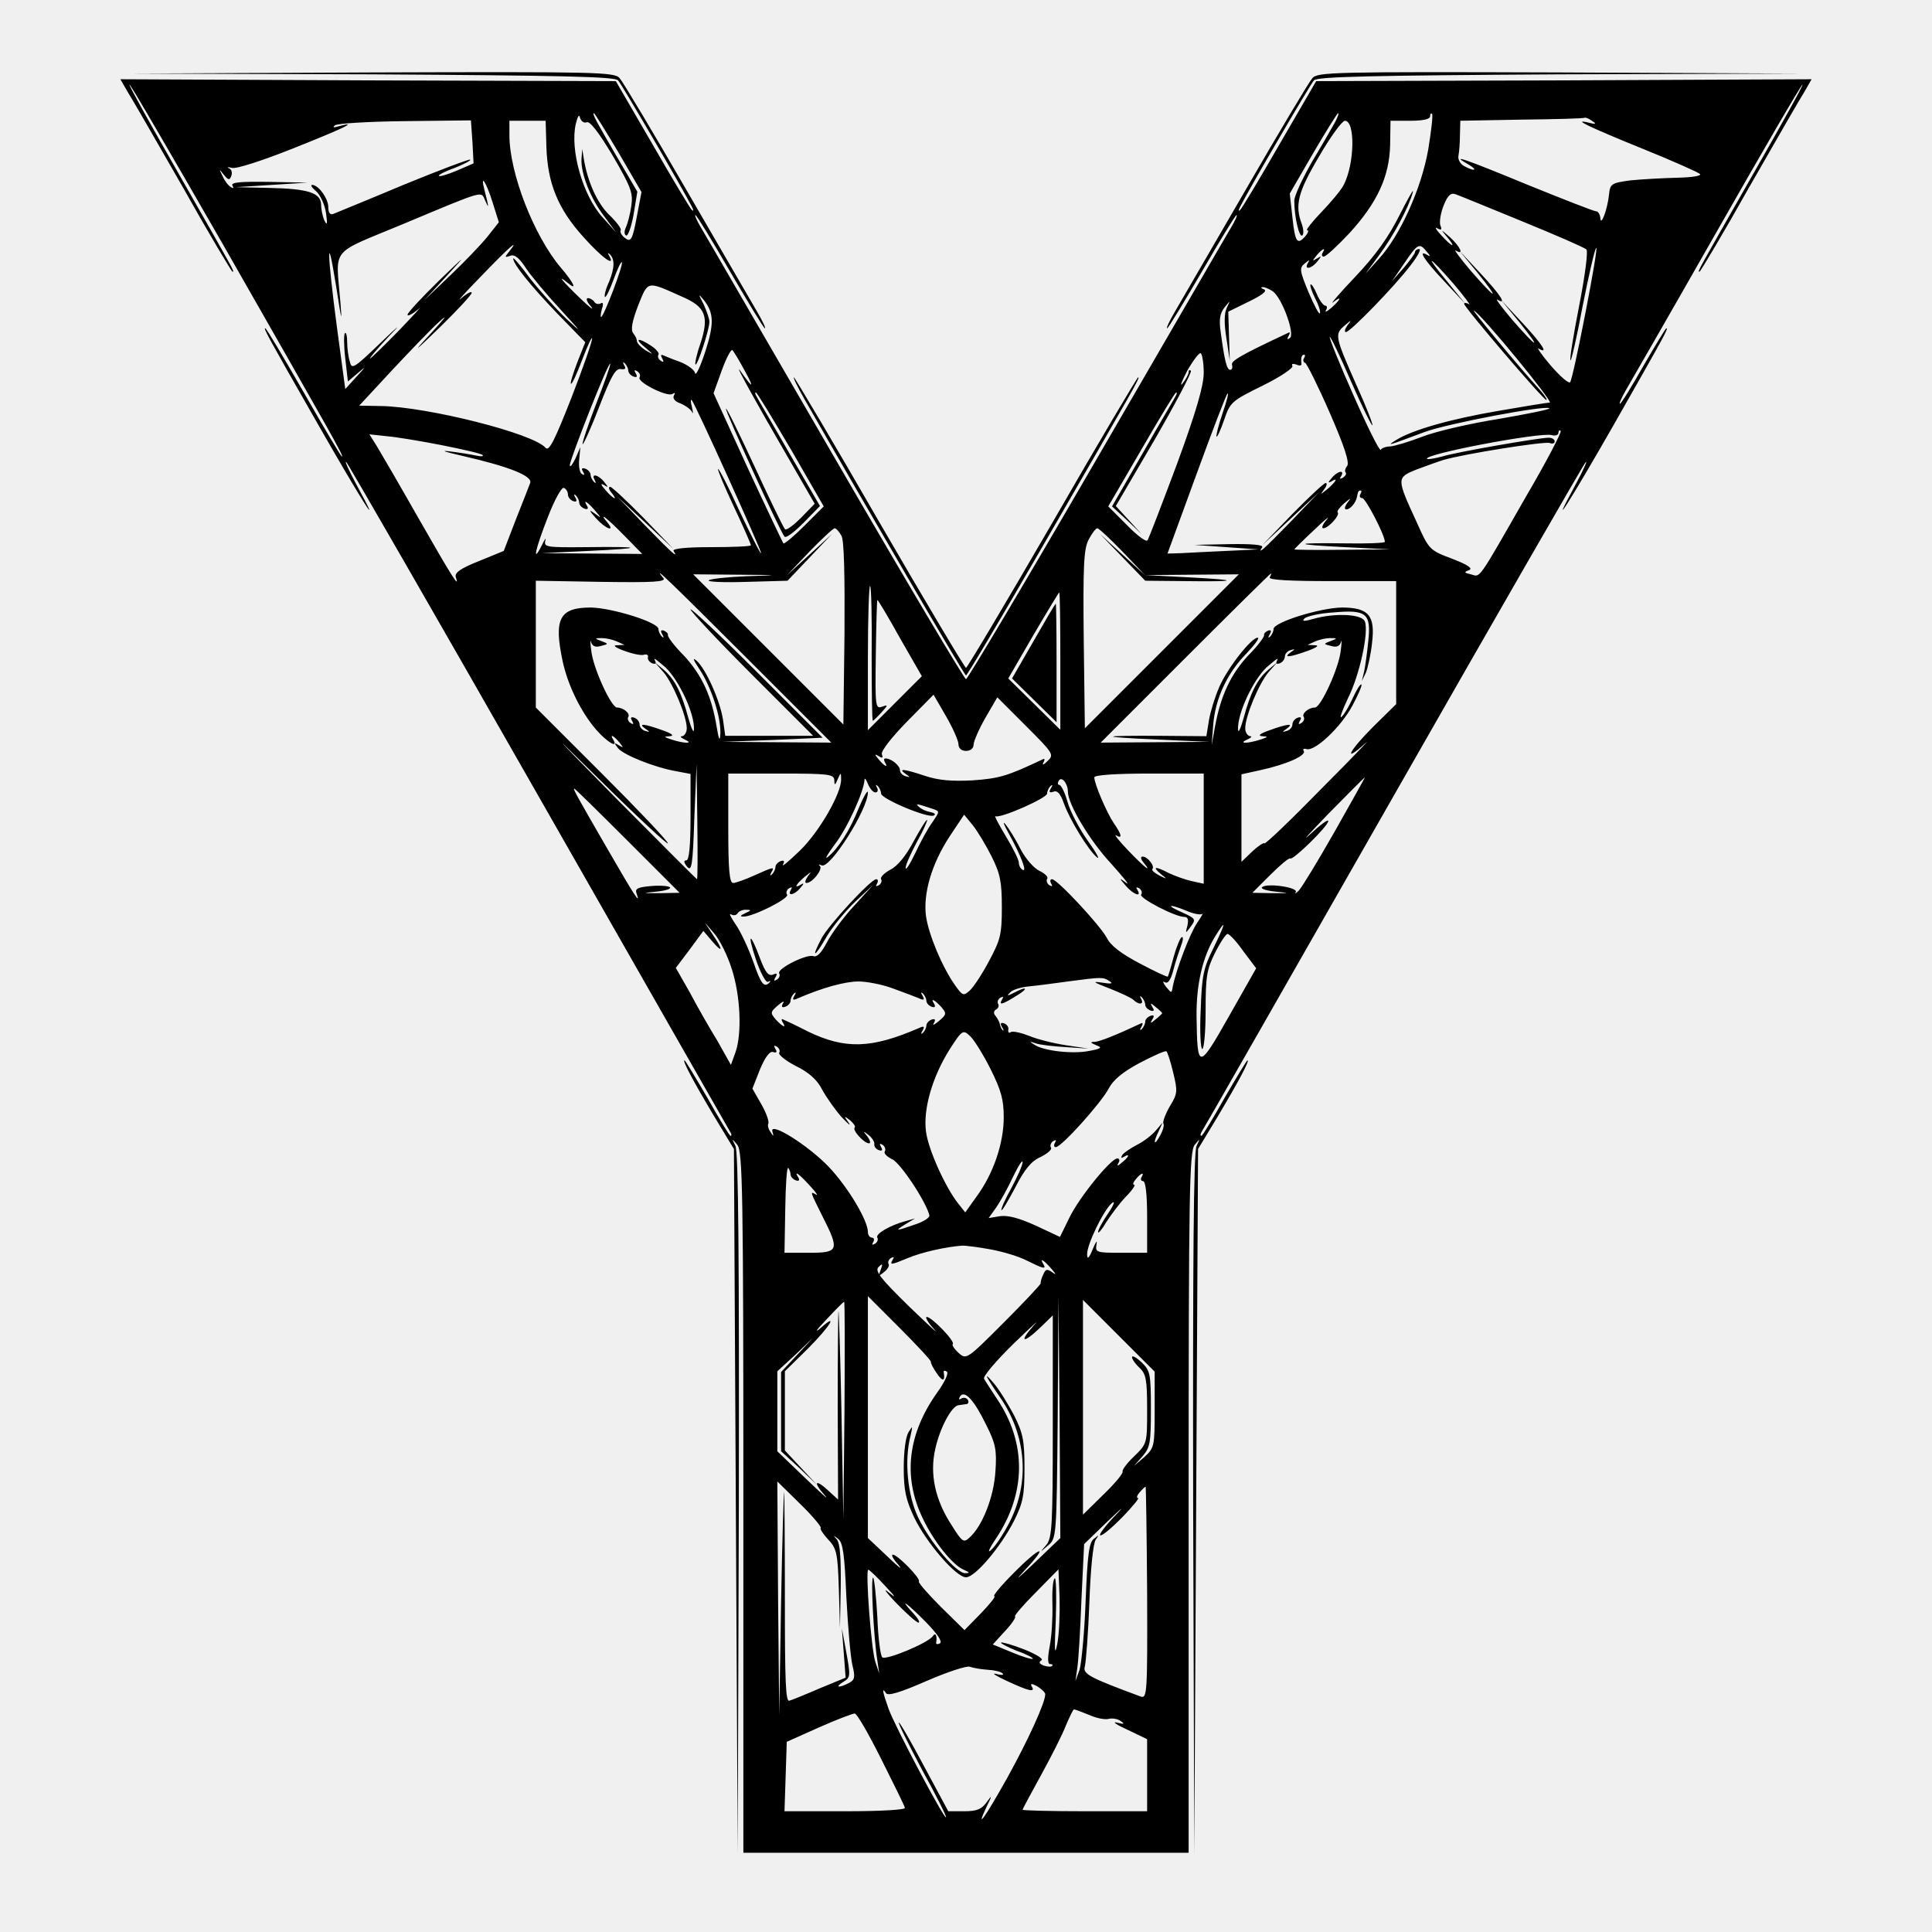
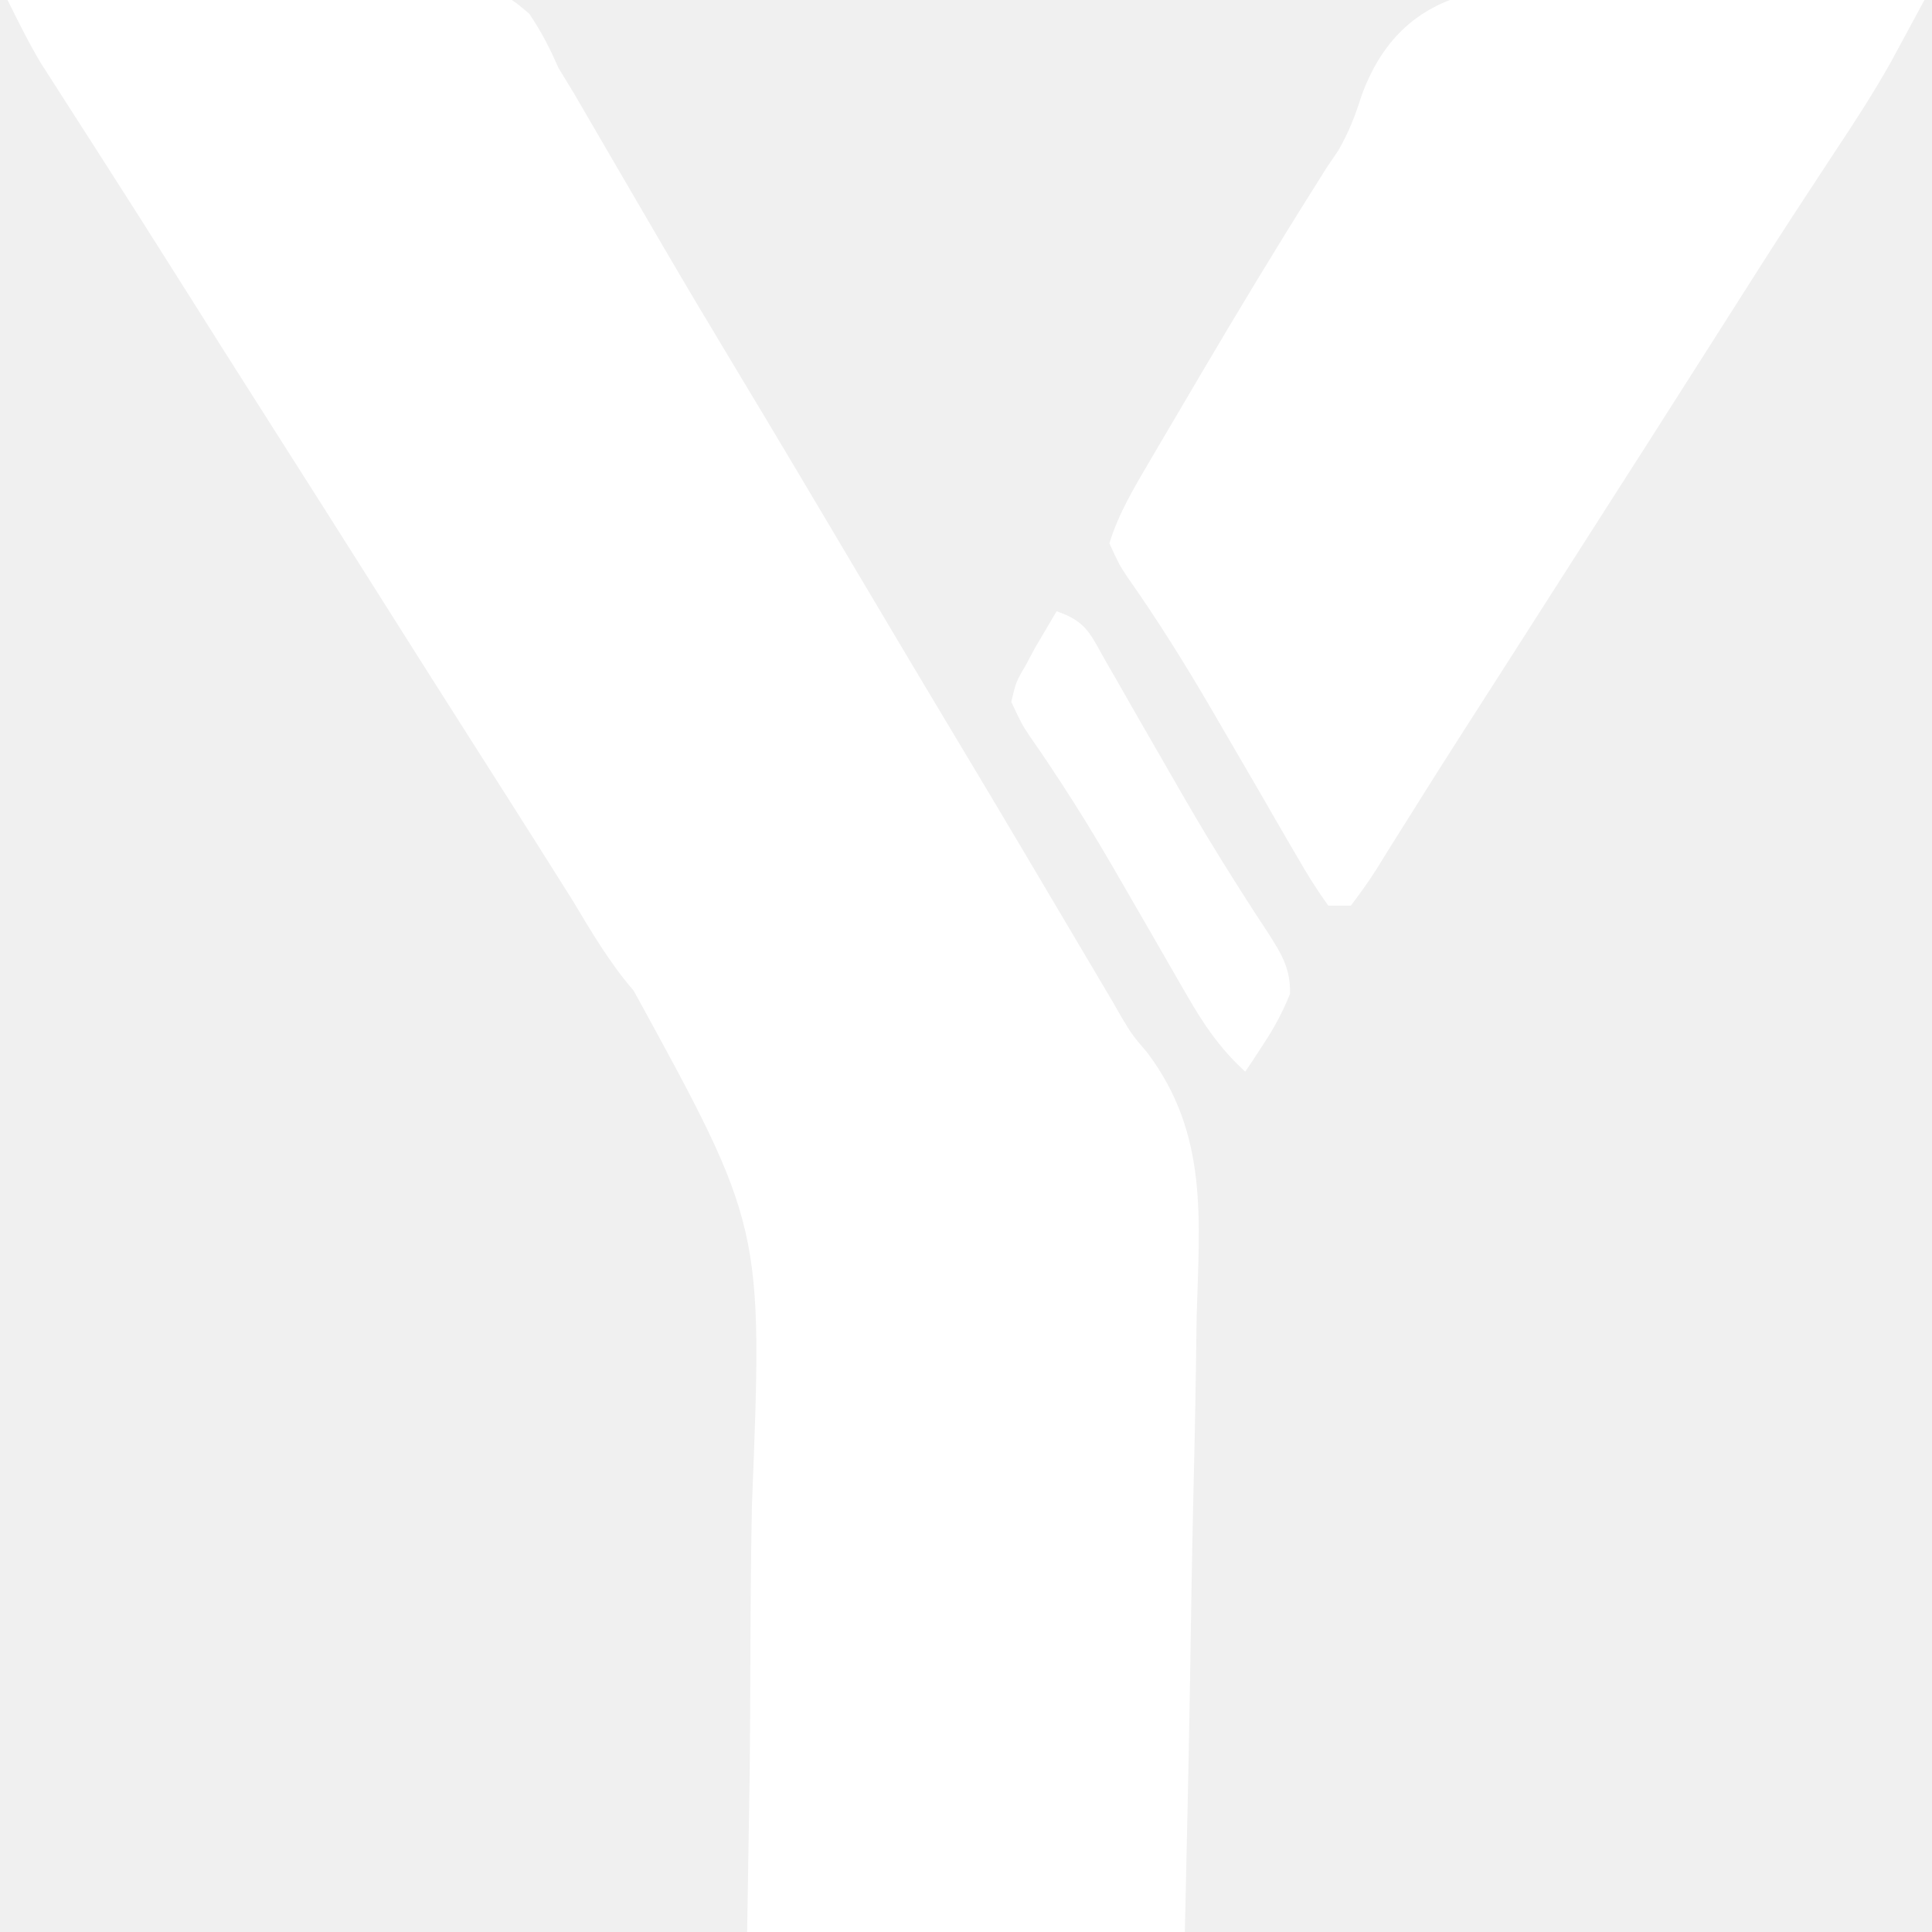
- <svg xmlns="http://www.w3.org/2000/svg" version="1.0" width="512pt" height="512pt" viewBox="0 0 512 512" preserveAspectRatio="xMidYMid meet">
-   <g transform="translate(0,512) scale(0.1,-0.1)" fill="#000000" stroke="none">
-     <path d="M986 4923 c497 -3 644 -6 652 -16 10 -11 173 -290 194 -332 6 -11 7 -16 2 -12 -5 4 -52 83 -105 175 l-97 167 -657 2 -656 3 19 -33 c11 -17 77 -132 147 -254 69 -123 129 -223 131 -223 6 0 9 -6 -145 264 -72 126 -130 230 -128 232 2 2 113 -189 248 -424 294 -515 321 -562 315 -562 -2 0 -48 77 -101 170 -54 94 -99 170 -102 170 -5 0 4 -17 140 -255 117 -205 178 -300 102 -160 -21 39 -33 66 -27 60 5 -5 236 -406 512 -890 276 -484 504 -883 507 -888 2 -4 2 -7 -1 -7 -3 0 -30 45 -61 100 -32 55 -59 100 -61 100 -6 0 20 -50 79 -149 l52 -86 5 -935 5 -935 3 928 c1 636 -1 935 -9 950 -10 21 -10 21 5 3 14 -18 16 -123 16 -948 l0 -928 590 0 590 0 0 928 c0 825 2 930 16 948 15 18 15 18 5 -3 -8 -15 -10 -314 -9 -950 l3 -928 5 935 5 935 52 86 c59 99 85 149 79 149 -2 0 -29 -45 -61 -100 -31 -55 -58 -100 -61 -100 -3 0 -3 3 -1 8 3 4 231 403 507 887 276 484 507 885 512 890 6 6 -6 -21 -27 -60 -76 -140 -15 -45 102 160 136 239 145 255 139 255 -2 0 -29 -45 -61 -100 -31 -55 -59 -100 -62 -100 -3 0 4 15 14 33 10 17 120 208 243 424 123 216 225 391 227 389 2 -2 -56 -106 -128 -232 -154 -270 -151 -264 -145 -264 2 0 62 100 131 223 70 122 136 237 147 254 l19 33 -656 -3 -657 -2 -97 -167 c-53 -92 -100 -171 -105 -175 -5 -4 -4 1 2 12 21 42 184 321 194 332 8 10 155 13 652 16 l641 2 -641 3 c-600 2 -642 1 -656 -15 -9 -10 -89 -144 -178 -298 -89 -154 -174 -299 -187 -322 -14 -24 -23 -43 -20 -43 3 0 44 68 92 150 48 83 89 150 92 150 3 0 -4 -15 -14 -32 -11 -18 -171 -295 -357 -615 -186 -321 -342 -583 -346 -583 -4 0 -160 262 -346 583 -186 320 -346 597 -357 615 -10 17 -17 32 -14 32 3 0 44 -67 92 -150 48 -82 89 -150 92 -150 3 0 -6 19 -20 43 -13 23 -98 168 -187 322 -89 154 -169 288 -178 298 -14 16 -56 17 -656 15 l-641 -3 641 -2z m569 -127 c8 4 32 -27 69 -89 49 -84 54 -99 49 -133 -3 -22 -10 -47 -14 -56 -5 -10 -5 -19 0 -22 5 -3 14 22 20 55 l10 61 -48 82 c-59 101 -73 126 -67 126 2 0 31 -47 65 -104 l61 -105 -11 -58 c-13 -71 -17 -77 -35 -62 -7 6 -12 15 -9 19 2 4 -11 22 -30 40 -32 31 -58 88 -68 150 l-4 25 -2 -26 c-2 -39 24 -105 60 -152 l31 -42 -36 40 c-52 58 -86 179 -70 247 5 20 9 27 11 16 3 -9 10 -15 18 -12z m1984 2 c-7 -13 -34 -60 -61 -105 -26 -45 -48 -92 -48 -105 0 -43 13 -98 21 -92 4 2 4 16 -1 30 -19 50 -11 84 46 180 30 52 61 94 68 94 28 0 26 -114 -3 -170 -7 -14 -34 -46 -59 -72 -26 -27 -42 -48 -38 -48 5 0 3 -7 -4 -15 -22 -26 -28 -17 -35 49 l-7 63 62 107 c34 58 64 106 66 106 3 0 -1 -10 -7 -22z m246 -74 c-18 -103 -74 -227 -130 -289 l-36 -40 36 49 c39 53 78 126 89 166 4 14 -11 -13 -34 -58 -30 -60 -64 -108 -118 -165 -43 -45 -69 -76 -59 -68 24 19 21 8 -5 -15 -12 -10 -18 -13 -14 -6 4 6 3 12 -2 12 -5 0 -15 14 -22 30 -7 17 -15 29 -17 26 -2 -2 3 -18 12 -36 9 -17 15 -35 13 -40 -2 -5 -15 20 -30 55 -24 58 -25 65 -10 77 12 10 14 10 8 1 -11 -19 9 -16 25 4 12 15 12 16 -1 8 -13 -8 -13 -7 -1 8 15 18 26 23 16 7 -3 -5 -2 -10 3 -10 6 0 36 28 68 62 74 81 106 150 108 234 l1 64 53 0 c33 0 52 4 52 12 0 6 2 9 5 6 3 -2 -2 -45 -10 -94z m435 75 c12 -8 9 -9 -10 -4 -46 11 0 -11 145 -70 77 -31 144 -61 150 -66 5 -5 -19 -9 -60 -10 -39 -1 -94 -4 -124 -7 -51 -7 -54 -9 -57 -38 -4 -39 -22 -87 -23 -61 -1 9 -6 17 -11 17 -6 0 -87 32 -181 70 -167 69 -208 83 -159 55 28 -16 19 -21 -10 -5 -10 5 -17 18 -15 27 2 10 4 35 4 55 l1 38 163 3 c89 1 164 3 167 5 3 1 12 -3 20 -9z m-2968 -55 l3 -57 -44 -19 c-24 -10 -46 -17 -48 -14 -2 2 16 12 42 21 25 10 44 20 41 22 -2 2 -82 -28 -177 -67 -95 -40 -179 -74 -186 -77 -8 -3 -13 3 -13 18 0 23 -26 59 -43 59 -5 0 0 -8 11 -17 11 -10 23 -36 26 -58 4 -28 3 -34 -4 -20 -5 11 -9 30 -9 43 -1 31 -34 42 -139 44 l-87 2 95 6 95 6 -103 2 c-76 1 -101 -1 -96 -10 4 -7 3 -8 -4 -4 -7 4 -17 17 -22 29 -10 20 -10 21 3 4 12 -15 16 -15 20 -3 3 8 1 17 -6 20 -7 3 -3 4 8 1 12 -3 82 20 160 51 136 54 177 74 125 60 -16 -5 -20 -4 -12 2 7 5 91 10 187 11 l173 2 4 -57z m196 -13 c3 -97 31 -165 98 -239 50 -56 87 -82 68 -49 -4 6 -3 8 1 4 15 -13 14 -37 -1 -74 -9 -19 -13 -37 -11 -40 3 -2 13 19 23 46 10 28 20 49 22 46 5 -5 -48 -145 -55 -145 -2 0 -1 10 2 21 5 14 3 19 -3 15 -6 -3 -13 -2 -17 4 -3 5 -11 10 -17 10 -6 0 -3 -10 8 -22 10 -13 -3 -3 -29 22 -44 42 -65 67 -32 40 26 -22 16 0 -19 41 -71 84 -136 250 -136 351 l0 38 48 0 48 0 2 -69z m-143 -146 l17 -54 -30 -38 c-17 -21 -61 -67 -99 -103 l-68 -65 60 65 c54 59 52 57 -23 -15 -45 -44 -82 -84 -82 -89 0 -5 12 1 28 14 15 14 -7 -10 -48 -53 -41 -42 -77 -77 -79 -77 -3 0 19 26 49 58 36 37 29 32 -21 -16 -72 -69 -77 -72 -82 -50 -4 12 -7 36 -7 52 0 16 -3 27 -6 23 -3 -3 -3 -33 1 -67 l7 -61 27 23 c22 19 21 17 -4 -10 l-30 -33 -22 163 c-26 196 -28 270 -2 108 14 -91 16 -99 11 -40 -12 148 -31 124 168 207 220 92 204 87 216 61 10 -23 10 -19 -2 28 -12 46 4 23 21 -31z m2730 -52 c88 -36 164 -69 169 -74 5 -4 -3 -67 -19 -149 -15 -77 -26 -143 -23 -145 2 -2 17 62 32 143 16 81 32 151 36 155 4 4 -9 -72 -28 -170 -19 -98 -37 -181 -41 -186 -4 -4 -27 16 -52 45 -24 28 -38 49 -31 44 27 -16 9 12 -44 69 l-56 60 47 -57 c62 -77 51 -74 -17 4 -29 34 -47 59 -40 54 27 -16 9 12 -44 69 l-56 60 47 -57 c62 -77 51 -74 -17 4 -29 34 -47 59 -40 54 23 -14 12 10 -15 35 -25 22 -26 22 -9 2 27 -32 15 -29 -15 4 -13 14 -18 23 -10 18 11 -6 13 -4 8 8 -3 9 1 33 9 53 11 27 19 34 32 29 9 -3 89 -36 177 -72z m-2686 -80 c-12 -15 -12 -16 3 -11 11 5 24 -5 42 -33 14 -21 56 -71 93 -111 55 -60 58 -64 14 -23 -29 28 -72 76 -97 108 -24 33 -44 56 -44 52 0 -15 47 -73 117 -146 l74 -76 -21 -53 c-11 -29 -19 -54 -17 -57 3 -2 16 27 30 64 14 37 26 62 26 56 1 -7 -24 -78 -55 -158 -44 -112 -59 -142 -68 -132 -31 38 -313 109 -437 111 l-57 1 88 95 c49 52 105 111 127 130 21 19 11 6 -22 -30 -54 -58 -51 -57 23 15 45 44 82 84 82 89 0 5 -12 -1 -27 -14 -16 -14 8 13 52 58 74 77 105 104 74 65z m2432 0 c10 -11 10 -14 2 -9 -27 16 -10 -12 44 -69 l56 -60 -47 58 c-63 76 -52 73 16 -5 29 -34 47 -59 41 -54 -7 4 -13 4 -13 1 0 -9 210 -255 218 -255 3 0 -3 10 -14 23 -72 80 -187 220 -178 214 24 -14 212 -244 201 -244 -7 0 -68 -10 -137 -22 -128 -22 -226 -50 -270 -77 -27 -17 -24 -16 75 21 58 22 322 72 331 63 2 -3 -58 -15 -133 -28 -76 -12 -167 -33 -203 -47 -36 -14 -74 -25 -85 -26 -11 0 -23 -4 -26 -9 -3 -4 -35 60 -72 144 -37 83 -65 153 -63 155 2 2 27 -50 56 -117 29 -66 55 -119 57 -117 2 2 -17 51 -43 108 -57 129 -57 133 -31 156 19 16 20 16 8 1 -7 -10 -9 -18 -4 -18 11 0 130 122 172 178 18 23 28 42 22 42 -6 0 -11 -4 -11 -8 0 -4 -14 -23 -30 -42 l-31 -35 33 48 c35 52 40 54 59 30z m-1974 -119 c63 -27 73 -52 49 -125 -10 -28 -15 -53 -13 -55 5 -5 37 93 37 113 0 8 -7 28 -15 46 -15 29 -15 30 0 12 27 -34 28 -63 4 -137 -13 -40 -25 -65 -27 -57 -1 8 -19 22 -40 30 -20 7 -41 16 -46 18 -5 2 -5 -2 -1 -9 5 -9 4 -11 -4 -6 -6 4 -9 11 -6 16 3 4 -6 15 -20 24 -35 23 -45 19 -15 -5 23 -20 23 -20 2 -8 -13 8 -23 19 -24 24 0 6 -4 15 -10 22 -7 9 -3 31 13 73 27 67 22 66 116 24z m1566 14 c25 -18 60 -115 45 -124 -7 -5 -8 -3 -3 6 4 7 4 11 -1 8 -126 -59 -153 -75 -149 -85 2 -7 0 -13 -5 -13 -9 0 -15 25 -25 100 -5 33 -2 50 10 65 16 20 16 20 6 -1 -7 -15 -7 -42 -1 -80 l9 -59 -2 65 -2 64 55 27 c35 17 49 28 40 32 -8 3 -10 6 -4 6 5 1 18 -5 27 -11z m-1398 -213 c25 -46 20 -45 -13 2 -20 28 44 -88 125 -227 l72 -125 -36 -37 c-21 -21 -40 -35 -43 -30 -4 4 -40 78 -80 165 -40 86 -74 156 -76 154 -4 -4 144 -327 155 -339 4 -5 26 12 50 36 l44 45 -83 143 c-45 79 -85 146 -87 151 -2 4 -2 7 0 7 3 0 44 -68 93 -151 l87 -151 -51 -51 c-28 -28 -53 -49 -56 -47 -2 3 -45 93 -95 201 l-90 197 22 61 c12 33 25 57 28 53 4 -4 19 -29 34 -57z m1215 -3 c0 -34 -20 -103 -71 -242 -40 -107 -75 -198 -78 -202 -4 -5 -29 14 -55 41 l-49 49 88 151 c48 83 89 151 92 151 2 0 2 -3 0 -7 -2 -5 -42 -72 -87 -151 l-83 -144 39 -36 39 -37 -34 37 -34 37 103 176 c56 97 99 179 96 182 -3 4 -6 2 -6 -3 0 -6 -7 -19 -16 -30 -8 -10 -3 4 12 33 16 28 32 49 36 47 4 -3 8 -26 8 -52z m266 39 c-4 -5 -2 -11 3 -13 4 -1 34 -61 65 -132 39 -89 53 -133 46 -141 -5 -6 -7 -14 -4 -17 3 -3 0 -9 -7 -14 -8 -4 -10 -3 -5 4 11 18 -10 14 -25 -5 -10 -11 -10 -14 -1 -9 19 12 14 1 -10 -20 -19 -15 -20 -16 -9 -1 7 9 9 17 4 17 -4 0 -44 -37 -88 -82 l-80 -83 75 70 75 70 -75 -78 c-71 -73 -89 -89 -75 -67 4 6 -27 9 -87 8 l-93 -2 85 -6 85 -6 -85 -4 c-47 -2 -101 -5 -121 -6 l-35 -1 76 208 c42 115 79 212 83 216 4 3 -2 -20 -13 -52 -11 -32 -18 -60 -16 -62 2 -2 11 18 20 44 16 47 19 50 102 91 47 23 82 47 79 52 -3 6 1 7 10 4 9 -4 15 -3 14 2 -2 14 0 24 7 24 3 0 3 -4 0 -9z m-1876 -121 c-22 -57 -38 -105 -36 -107 2 -2 22 42 44 99 31 80 43 102 57 100 12 -2 15 1 9 10 -4 8 -3 10 2 5 5 -5 9 -14 9 -19 0 -6 6 -13 14 -16 9 -3 11 0 6 8 -5 9 -4 11 4 6 6 -4 9 -11 6 -16 -8 -12 73 -53 87 -44 7 4 8 3 4 -4 -4 -7 2 -16 17 -21 14 -6 28 -16 31 -23 3 -7 3 -2 0 12 -4 14 -4 23 -1 20 9 -9 187 -403 184 -406 -2 -2 -27 48 -57 111 -29 64 -55 114 -57 112 -2 -2 17 -47 42 -100 25 -53 45 -99 45 -102 0 -3 -48 -5 -106 -5 -67 0 -103 -4 -99 -10 14 -22 -4 -6 -75 67 l-75 78 75 -70 75 -70 -80 83 c-44 45 -84 82 -88 82 -5 0 -4 -7 3 -15 20 -24 5 -18 -16 7 -12 13 -13 18 -4 13 13 -8 13 -7 1 8 -16 20 -36 23 -25 5 4 -8 3 -10 -2 -5 -5 5 -9 14 -9 19 0 6 -6 13 -14 16 -9 3 -11 0 -6 -8 5 -8 4 -11 -3 -6 -6 3 -9 21 -7 39 l3 32 -13 -30 c-8 -16 -14 -25 -15 -18 0 15 102 274 107 269 2 -2 -15 -50 -37 -106z m2464 -246 c-131 -229 -120 -213 -146 -206 -18 4 -19 6 -5 11 11 4 -2 14 -44 30 -61 23 -62 24 -95 98 -53 115 -53 117 -2 138 24 9 57 21 73 26 54 16 268 50 282 45 7 -3 13 -1 13 4 0 6 -7 10 -16 10 -25 0 -245 -38 -283 -50 -19 -5 -37 -8 -39 -6 -12 12 299 71 330 63 10 -3 18 0 18 6 0 6 3 8 6 5 3 -3 -38 -82 -92 -174z m-2872 136 c55 -11 104 -22 107 -26 3 -4 -5 -4 -19 -1 -14 3 -45 8 -70 11 -25 3 -9 -2 35 -12 122 -28 187 -53 180 -72 -3 -8 -20 -52 -38 -97 l-32 -83 -66 -27 c-50 -20 -65 -31 -61 -43 11 -32 -10 1 -98 155 -50 88 -100 174 -111 192 l-20 32 46 -5 c25 -2 91 -13 147 -24z m333 -130 c0 -7 6 -15 14 -18 9 -3 11 0 6 9 -5 8 -4 11 1 6 5 -5 9 -14 9 -19 0 -6 6 -13 14 -16 8 -3 11 0 7 7 -12 19 0 12 20 -11 19 -22 19 -23 -1 -8 -15 11 -14 7 4 -13 25 -28 53 -39 31 -12 -26 31 -2 13 44 -34 l48 -49 -133 1 -134 1 125 6 c150 7 147 12 -7 10 -104 -1 -112 0 -108 17 3 10 -1 5 -9 -12 -27 -53 -17 -9 16 75 17 44 36 79 42 77 6 -2 11 -10 11 -17z m2100 0 c-3 -5 -1 -10 5 -10 9 0 60 -98 60 -116 0 -3 -46 -5 -102 -4 -144 2 -145 -3 -3 -10 l120 -6 -127 -1 c-71 -1 -128 0 -128 1 0 1 23 24 52 51 29 28 44 40 34 28 -11 -13 -15 -23 -9 -23 13 0 45 35 38 42 -3 3 5 13 17 24 18 15 20 16 9 2 -8 -11 -9 -18 -3 -18 10 0 25 17 28 33 3 15 4 17 10 17 3 0 2 -4 -1 -10z m-1375 -110 c7 -12 9 -105 8 -260 l-3 -240 -199 199 -199 199 119 -1 c113 -1 114 -1 24 -4 -52 -2 -98 -7 -102 -11 -4 -4 41 -6 101 -4 l108 3 59 62 59 62 -60 -55 -60 -55 60 63 c33 34 63 62 67 62 4 0 12 -9 18 -20z m745 -42 l60 -63 -60 55 -60 55 60 -62 60 -62 105 -1 c144 -2 148 3 10 10 l-115 6 124 1 124 1 -204 -204 -204 -204 -3 235 c-2 196 0 240 13 265 9 17 19 30 23 30 4 0 34 -28 67 -62z m-996 -282 l224 -224 -144 1 -144 1 133 5 132 6 -175 175 c-96 96 -175 170 -175 165 0 -5 73 -83 162 -172 l163 -163 -116 0 -117 0 -6 43 c-8 51 -46 136 -71 157 -11 9 -7 0 9 -24 30 -45 57 -126 55 -170 -1 -23 -4 -17 -10 19 -13 80 -39 136 -86 187 -25 25 -44 50 -43 55 1 4 -4 9 -11 12 -8 2 -9 -1 -4 -10 5 -8 4 -11 -1 -6 -5 5 -9 14 -9 20 0 18 -123 56 -179 57 -83 0 -99 -29 -75 -142 14 -65 49 -136 90 -183 28 -32 59 -50 44 -25 -10 16 1 11 16 -7 12 -15 12 -16 -1 -8 -13 8 -13 6 -2 -8 15 -18 97 -51 155 -61 l37 -7 0 -114 c0 -78 -4 -115 -11 -115 -8 0 -7 -6 2 -17 12 -14 15 4 19 128 l6 144 2 -152 c1 -84 1 -153 -1 -153 -1 0 -99 98 -217 217 -174 177 -181 185 -37 43 97 -96 177 -170 177 -165 0 6 -79 89 -175 185 l-175 175 0 168 0 168 174 -3 c139 -2 172 0 164 10 -35 42 23 -14 221 -212z m1386 214 c-4 -7 53 -10 164 -10 l171 0 0 -163 0 -163 -60 -59 c-65 -65 -83 -100 -22 -45 20 19 -30 -34 -113 -117 -82 -84 -151 -150 -154 -148 -2 3 -17 -7 -33 -22 l-28 -27 0 116 0 116 50 11 c69 15 123 39 115 51 -3 5 0 7 7 5 21 -8 91 57 122 115 15 28 26 53 24 56 -3 2 -13 -14 -23 -36 -10 -22 -23 -44 -30 -50 -6 -5 2 17 17 49 31 61 56 176 45 204 -7 20 -80 23 -136 7 -25 -7 -32 -7 -24 1 6 6 41 14 77 16 88 8 100 -3 92 -77 -3 -30 -8 -66 -11 -80 l-6 -25 11 23 c5 13 13 48 16 78 9 73 -9 94 -80 94 -58 -1 -181 -39 -181 -57 0 -6 -4 -15 -9 -20 -5 -5 -6 -2 -1 6 5 9 4 12 -4 10 -7 -3 -12 -8 -11 -12 1 -5 -18 -30 -43 -55 -46 -50 -72 -106 -87 -187 l-9 -50 4 52 c5 71 37 139 88 191 22 23 36 42 30 42 -17 0 -80 -80 -102 -131 -11 -25 -23 -64 -27 -87 l-7 -43 -121 1 c-166 1 -168 -3 -6 -10 l135 -6 -144 -1 -144 -1 224 224 c123 123 225 224 227 224 2 0 0 -4 -3 -10z m-1055 -204 c0 -97 1 -176 3 -176 2 0 12 10 23 22 18 20 18 21 1 15 -17 -6 -18 2 -16 138 1 80 3 145 4 145 2 0 29 -45 60 -101 l58 -101 -71 -71 -72 -72 0 194 c0 107 3 192 6 188 3 -3 5 -84 4 -181z m500 -18 l0 -182 -69 68 -69 68 66 114 c37 63 68 114 69 114 2 0 3 -82 3 -182z m-1218 40 c21 5 21 6 2 13 -19 7 -19 8 1 8 11 0 29 -4 40 -9 l20 -9 -20 -1 c-12 0 -5 -6 20 -15 22 -8 46 -13 52 -10 7 2 12 -1 10 -7 -1 -6 4 -13 12 -16 9 -3 11 0 6 9 -4 8 8 -2 29 -20 36 -35 77 -122 75 -164 0 -12 -7 2 -15 31 -18 67 -36 102 -65 127 l-24 20 23 -26 c25 -29 62 -117 62 -149 0 -11 -6 -20 -12 -21 -7 0 -4 -4 7 -9 25 -11 -1 -11 -35 0 -21 7 -22 8 -5 9 13 1 6 7 -20 16 -47 17 -66 19 -45 4 13 -9 13 -10 0 -6 -8 2 -15 10 -15 17 0 7 -6 15 -14 18 -9 3 -11 0 -6 -8 5 -9 4 -11 -4 -6 -6 4 -9 11 -6 16 6 9 -13 25 -30 25 -15 0 -63 104 -68 150 -3 22 -3 33 -1 24 4 -12 12 -15 26 -11z m1934 13 c-19 -7 -19 -8 2 -13 14 -4 22 -1 26 11 2 9 2 -2 -1 -24 -5 -46 -53 -150 -68 -150 -17 0 -36 -16 -30 -25 3 -5 0 -12 -6 -16 -8 -5 -9 -3 -4 6 5 8 3 11 -6 8 -8 -3 -14 -11 -14 -18 0 -7 -7 -15 -15 -17 -13 -4 -13 -3 0 6 21 15 2 13 -45 -4 -26 -9 -33 -15 -20 -16 17 -1 16 -2 -5 -9 -34 -11 -60 -11 -35 0 11 5 14 9 8 9 -7 1 -13 10 -13 21 0 32 37 120 62 149 l23 26 -24 -20 c-29 -25 -47 -60 -65 -127 -8 -29 -15 -43 -15 -31 -2 42 39 129 75 164 21 18 33 28 29 20 -5 -9 -3 -12 6 -9 8 3 14 11 14 18 0 7 7 15 15 17 13 4 13 3 0 -6 -21 -15 -2 -13 45 4 25 9 32 15 20 15 l-20 1 20 9 c11 5 29 9 40 9 20 0 20 -1 1 -8z m-986 -273 c0 -11 8 -18 20 -18 12 0 20 7 20 16 0 9 14 41 31 71 l32 55 76 -76 c73 -73 75 -76 57 -93 -10 -10 -15 -12 -11 -4 4 7 4 12 -1 9 -95 -45 -116 -51 -186 -56 -56 -3 -91 0 -127 12 -57 19 -72 20 -51 5 13 -9 13 -10 0 -6 -8 2 -15 9 -15 16 0 12 -23 31 -38 31 -5 0 -5 -4 -2 -10 10 -16 -1 -11 -16 7 -12 14 -12 16 0 9 9 -6 12 -5 8 5 -3 8 25 44 66 86 l71 72 33 -57 c18 -31 33 -65 33 -74z m-329 -95 c0 -15 2 -15 9 2 8 18 9 19 9 1 2 -37 -58 -141 -110 -191 -28 -27 -48 -44 -44 -36 5 9 3 12 -6 9 -8 -3 -14 -10 -14 -16 0 -5 -4 -14 -9 -19 -5 -5 -6 -3 -2 5 10 16 6 15 -45 -8 -24 -11 -50 -20 -56 -20 -10 0 -13 36 -13 145 l0 145 140 0 c126 0 140 -2 141 -17z m979 -129 l0 -146 -32 7 c-18 4 -45 14 -60 21 -36 19 -46 18 -22 -2 18 -14 18 -15 -4 -4 -13 7 -21 14 -18 17 7 8 -13 33 -26 33 -6 0 -5 -7 2 -15 26 -32 2 -13 -40 31 -25 26 -39 44 -32 40 17 -10 15 2 -6 32 -19 28 -52 105 -52 122 0 6 57 10 145 10 l145 0 0 -146z m-870 96 c6 0 8 6 4 13 -4 7 -3 9 2 4 5 -5 9 -14 9 -20 0 -14 126 -67 140 -58 6 3 1 7 -10 9 -11 2 -24 8 -30 14 -10 9 -7 9 38 -6 18 -6 17 -7 -2 -35 -12 -16 -32 -53 -46 -83 -14 -29 -25 -46 -25 -38 0 8 14 39 30 69 17 30 28 56 27 58 -2 2 -18 -24 -36 -57 -20 -38 -43 -66 -62 -75 -16 -9 -27 -20 -24 -25 3 -5 0 -12 -6 -16 -8 -4 -9 -3 -5 4 4 7 3 12 -2 12 -14 0 -127 -122 -145 -157 -28 -53 -19 -52 12 2 16 28 51 70 77 95 l48 45 -51 -56 c-28 -30 -60 -74 -72 -97 -14 -27 -26 -39 -35 -36 -18 7 -99 -34 -91 -46 3 -5 0 -12 -6 -16 -8 -5 -9 -3 -4 6 6 10 4 12 -7 7 -12 -4 -20 7 -33 41 -27 73 -36 72 -12 0 12 -36 27 -63 32 -60 6 3 8 3 5 -1 -15 -16 -23 -6 -44 55 -13 36 -34 81 -47 99 -12 18 -18 29 -12 26 7 -4 14 -3 18 3 3 5 14 10 23 9 14 0 13 -2 -3 -9 -13 -6 -15 -9 -5 -9 25 -1 122 48 116 58 -4 5 -1 13 5 17 8 4 9 3 5 -4 -11 -18 10 -14 25 5 10 11 10 14 2 9 -20 -12 -15 -1 9 20 19 15 20 16 9 2 -7 -10 -9 -18 -4 -18 16 0 44 36 36 45 -5 4 -3 5 4 2 21 -13 123 148 123 193 0 8 -11 -10 -24 -41 -24 -60 -54 -107 -82 -130 -10 -8 -1 7 18 33 33 42 77 139 79 171 0 7 4 2 9 -10 5 -13 14 -23 20 -23z m510 2 c0 -33 58 -130 114 -190 33 -37 52 -60 41 -52 -20 15 -20 14 -1 -8 20 -23 43 -31 30 -10 -4 7 -3 8 5 4 6 -4 9 -12 5 -17 -5 -9 90 -59 115 -59 9 0 11 -7 8 -22 -6 -23 -6 -23 9 -3 14 19 12 21 -23 37 -46 20 -36 24 12 4 18 -8 37 -11 41 -8 4 4 -2 -7 -13 -23 -20 -29 -56 -125 -65 -169 -3 -19 -3 -19 -18 -1 -8 11 -10 16 -3 12 8 -5 16 6 23 34 6 23 16 52 21 66 5 13 5 22 0 19 -4 -3 -14 -27 -21 -53 -7 -27 -14 -49 -15 -51 -2 -2 -35 14 -75 35 -49 26 -77 47 -87 68 -18 33 -131 155 -145 155 -5 0 -6 -5 -2 -12 4 -7 3 -8 -5 -4 -6 4 -9 12 -6 17 4 5 -6 14 -20 21 -15 7 -37 32 -50 57 -13 26 -31 55 -40 66 -9 11 -5 0 9 -25 32 -58 49 -103 36 -95 -6 3 -10 12 -10 19 0 7 -15 38 -34 69 -19 32 -32 56 -28 54 12 -7 137 48 137 60 0 6 4 15 9 20 6 5 6 2 1 -6 -6 -10 -4 -13 7 -9 10 4 18 -5 27 -30 15 -43 65 -125 88 -144 9 -7 -2 13 -25 45 -22 31 -46 77 -53 102 -7 25 -17 45 -22 45 -4 0 -5 5 -1 11 7 13 24 -7 24 -29z m708 -104 c-45 -79 -88 -150 -96 -158 -8 -8 -12 -10 -8 -4 7 13 -82 25 -90 12 -2 -4 15 -9 38 -11 38 -4 37 -4 -10 -4 l-53 1 48 48 c26 26 49 45 52 43 6 -7 101 86 101 99 0 6 -21 -10 -47 -34 -27 -25 -5 -1 47 53 52 53 96 97 97 97 1 0 -35 -64 -79 -142z m-1875 -26 l138 -138 -53 -1 c-46 0 -48 0 -10 4 23 2 40 7 38 11 -2 4 -25 6 -49 4 -37 -3 -45 -7 -40 -20 12 -33 -6 -5 -77 118 -85 147 -92 160 -88 160 2 0 65 -62 141 -138z m965 -42 c23 -46 27 -68 27 -135 0 -72 -4 -86 -34 -142 -18 -34 -41 -69 -51 -78 -17 -15 -19 -14 -39 14 -34 48 -70 134 -77 183 -8 60 15 139 63 212 l38 57 23 -28 c12 -15 35 -53 50 -83z m-689 -297 c23 -70 28 -171 10 -222 l-12 -33 -36 64 c-21 34 -54 92 -73 128 l-37 65 37 49 36 49 23 -27 c29 -34 30 -24 2 17 l-21 32 25 -29 c14 -16 35 -58 46 -93z m1277 55 c-27 -54 -31 -74 -34 -165 -3 -57 0 -103 4 -103 5 0 9 46 9 103 0 89 3 108 25 152 14 28 29 50 33 50 5 0 24 -20 42 -46 l34 -45 -72 -127 c-81 -143 -84 -143 -86 -1 -1 85 16 158 49 212 31 50 29 38 -4 -30z m-276 -88 c11 -7 5 -8 -20 -4 -27 4 -23 1 19 -15 30 -12 59 -25 65 -31 14 -14 29 -12 20 3 -4 7 -3 9 2 4 5 -5 9 -14 9 -20 0 -5 6 -12 14 -15 9 -3 11 0 5 9 -7 12 -5 12 9 0 9 -7 17 -15 17 -16 0 -1 -8 -9 -17 -16 -14 -12 -16 -12 -9 0 6 9 4 12 -5 9 -8 -3 -14 -10 -14 -15 0 -6 -4 -15 -9 -20 -5 -5 -6 -2 -1 6 4 7 4 12 -1 9 -66 -31 -109 -48 -122 -49 -14 0 -13 -2 3 -9 17 -6 14 -9 -18 -15 -44 -9 -121 0 -145 16 -15 9 -14 10 3 4 11 -4 47 -8 80 -10 l60 -4 -60 9 c-33 5 -77 16 -98 25 -21 8 -42 13 -48 10 -5 -4 -8 -1 -7 6 2 6 -3 14 -11 17 -9 3 -11 0 -6 -9 5 -8 6 -12 2 -9 -3 3 -6 10 -7 15 -1 6 -6 15 -11 22 -7 7 -6 14 1 18 6 3 8 10 5 15 -3 5 0 12 6 16 8 4 9 3 5 -4 -10 -17 -1 -15 36 8 35 21 31 28 -5 9 -18 -9 -20 -9 -10 1 6 7 29 14 50 16 21 2 67 8 103 13 91 12 93 12 110 1z m-575 -19 c28 -10 59 -22 69 -26 15 -7 17 -5 11 6 -5 8 -5 11 1 6 5 -5 9 -14 9 -19 0 -6 6 -13 14 -16 8 -3 11 0 7 7 -11 17 -1 13 18 -7 15 -18 15 -20 -6 -38 -12 -10 -18 -13 -13 -5 5 9 3 12 -6 9 -8 -3 -14 -10 -14 -16 0 -5 -4 -14 -9 -19 -6 -5 -6 -2 -1 6 6 11 4 13 -11 6 -125 -54 -194 -56 -292 -9 -31 16 -61 30 -66 32 -5 3 -6 0 -2 -7 11 -17 1 -13 -18 7 -15 18 -15 20 6 38 12 10 18 13 13 5 -5 -9 -3 -12 6 -9 8 3 14 10 14 16 0 5 4 14 9 19 6 5 6 2 1 -6 -6 -11 -4 -13 11 -6 65 28 124 44 159 44 22 0 63 -8 90 -18z m260 -214 c28 -56 35 -81 35 -128 0 -68 -27 -149 -72 -210 l-30 -42 -19 24 c-34 43 -79 143 -85 190 -8 60 17 145 62 217 34 53 36 54 55 36 10 -9 35 -49 54 -87z m-560 43 c-3 -5 17 -21 44 -35 35 -17 57 -37 70 -63 11 -20 34 -53 51 -72 18 -19 26 -26 19 -15 -13 18 -13 19 4 6 9 -8 15 -16 12 -19 -7 -7 25 -42 38 -42 5 0 3 8 -4 18 -13 15 -12 16 3 4 10 -8 16 -19 15 -24 -1 -6 4 -13 12 -16 9 -3 11 0 6 8 -5 9 -4 11 4 6 6 -4 9 -12 6 -17 -4 -5 5 -14 19 -21 22 -9 91 -114 99 -149 1 -6 -16 -17 -38 -24 -51 -18 -56 -18 -25 1 l25 15 -25 -7 c-41 -11 -81 -34 -75 -44 3 -5 0 -12 -6 -16 -8 -4 -9 -3 -5 4 4 7 2 12 -3 12 -6 0 -11 7 -11 15 0 31 -53 119 -103 172 -54 57 -159 123 -150 94 4 -13 3 -14 -5 -1 -6 8 -8 18 -6 22 3 5 -5 28 -18 51 l-24 42 20 51 c14 33 26 49 35 46 9 -3 11 0 6 8 -5 9 -4 11 4 6 6 -4 9 -11 6 -16z m1044 -52 c12 -50 12 -56 -9 -90 -12 -21 -19 -41 -17 -45 3 -5 -1 -19 -9 -33 -16 -29 -19 -19 -3 13 l10 22 -18 -21 c-10 -12 -32 -29 -50 -38 -17 -9 -35 -21 -39 -27 -4 -8 -3 -9 4 -5 18 11 14 0 -5 -15 -11 -10 -14 -10 -9 -1 4 6 3 12 -3 12 -17 0 -101 -103 -127 -157 l-25 -51 -64 30 c-44 20 -74 28 -95 25 l-30 -5 20 28 c11 16 31 52 45 82 14 29 25 46 25 38 0 -8 -14 -39 -30 -69 -17 -30 -28 -56 -26 -58 2 -2 18 25 37 61 24 47 42 69 67 80 18 9 31 20 27 25 -3 5 0 13 6 17 8 4 9 3 5 -4 -4 -7 -3 -12 2 -12 15 0 120 117 140 155 12 23 37 44 82 68 36 19 68 33 71 31 3 -2 11 -27 18 -56z m-1014 -270 c0 -6 6 -13 14 -16 8 -3 11 0 7 7 -13 20 0 12 30 -21 16 -17 23 -28 17 -24 -17 10 -17 10 17 -58 45 -89 43 -96 -35 -96 l-66 0 2 116 c1 63 4 112 8 109 3 -4 6 -12 6 -17z m930 -8 c-3 -5 -1 -10 4 -10 7 0 11 -35 11 -95 l0 -95 -69 0 c-66 0 -69 1 -65 23 2 12 -2 6 -10 -13 -10 -25 -15 -29 -15 -14 -1 25 44 118 66 136 9 7 5 -5 -10 -27 -15 -22 -27 -44 -27 -50 0 -5 10 6 21 25 12 19 35 50 52 68 17 17 27 32 23 32 -5 0 -3 7 4 15 14 17 24 20 15 5z m-400 -191 c33 -6 76 -19 97 -30 42 -21 52 -24 43 -9 -11 18 1 11 21 -12 13 -15 14 -18 3 -10 -14 10 -18 9 -24 -5 -5 -10 -8 -21 -7 -24 0 -3 -44 -50 -98 -104 -98 -98 -99 -99 -120 -80 -11 10 -18 21 -15 23 7 7 -56 72 -69 72 -5 0 3 -15 19 -32 16 -18 -13 9 -65 59 -77 75 -92 95 -82 105 11 11 12 9 6 -7 -7 -18 -6 -18 9 -6 9 7 15 17 12 21 -3 5 0 12 6 16 8 4 9 3 5 -4 -9 -15 -6 -15 40 4 35 15 101 30 145 33 8 0 42 -4 74 -10z m-158 -298 c-1 -3 6 -17 16 -31 15 -22 22 -21 18 3 -1 5 3 6 8 2 6 -3 -5 -27 -25 -55 -78 -109 -92 -223 -39 -333 29 -62 80 -125 109 -137 16 -7 17 -9 4 -9 -23 -1 -93 81 -125 148 -28 59 -37 151 -20 216 6 27 6 28 -5 10 -8 -12 -13 -52 -13 -95 0 -61 6 -85 28 -132 33 -68 111 -158 137 -158 24 0 91 79 127 149 24 48 28 68 28 141 0 73 -4 92 -28 140 -16 30 -40 69 -54 85 -29 34 -22 19 20 -42 67 -100 76 -221 23 -326 -16 -31 -38 -65 -49 -74 -11 -11 -7 1 12 29 81 121 82 254 3 371 -15 23 -31 47 -34 53 -4 6 32 48 80 95 48 46 71 67 52 47 -41 -46 -29 -50 17 -6 l33 32 0 -294 c0 -265 -2 -295 -17 -314 -18 -21 -18 -21 4 -2 23 19 23 21 26 340 l2 321 3 -320 2 -321 -72 -69 c-41 -39 -51 -47 -23 -17 68 72 43 66 -30 -8 -33 -33 -55 -60 -50 -60 5 0 -11 -20 -35 -45 l-44 -45 -63 62 c-34 34 -60 64 -58 67 7 6 -56 71 -69 71 -5 0 1 -12 15 -27 13 -16 0 -6 -29 22 l-52 49 0 320 0 321 84 -84 c47 -47 84 -87 83 -90z m-229 -128 l-3 -288 -5 280 c-3 154 -7 276 -8 270 -1 -5 -2 -120 -2 -255 l1 -244 -24 22 c-36 34 -44 26 -12 -10 16 -18 -5 1 -48 42 l-77 74 0 106 0 106 48 44 47 45 -42 -45 -43 -46 0 -105 0 -105 48 -44 47 -45 -42 45 -43 46 0 105 0 105 60 59 c60 60 84 100 33 54 -16 -13 -8 -2 17 24 24 26 45 47 47 47 2 0 2 -129 1 -287z m822 1 c0 -97 -1 -101 -27 -125 l-28 -24 23 26 c20 23 22 36 22 125 0 94 -2 102 -25 124 -14 13 -25 19 -25 13 0 -5 9 -18 20 -28 17 -16 20 -31 20 -110 0 -91 0 -91 -35 -125 -19 -18 -32 -36 -30 -40 2 -4 -20 -31 -50 -60 l-55 -54 0 284 0 285 95 -95 95 -95 0 -101z m-446 -41 c24 -48 28 -65 24 -122 -4 -67 -34 -145 -69 -176 -15 -14 -19 -12 -47 33 -44 67 -59 137 -43 204 12 54 43 112 61 114 5 1 15 2 21 3 5 0 7 6 4 11 -4 6 -11 7 -17 4 -7 -5 -8 -2 -4 5 12 19 38 -10 70 -76z m-439 -272 c-3 -2 6 -16 19 -30 23 -24 26 -36 29 -131 l3 -105 2 111 c1 76 -2 114 -10 124 -11 12 -10 12 3 2 13 -10 17 -40 22 -155 4 -78 11 -159 16 -180 8 -32 6 -39 -9 -47 -27 -14 -39 -12 -15 3 19 11 19 16 8 77 l-12 65 5 -65 5 -66 -68 -28 c-37 -16 -74 -31 -81 -33 -10 -4 -12 50 -12 268 0 151 -1 279 -2 284 -1 6 -5 -125 -8 -290 l-5 -300 -3 310 -2 309 60 -59 c33 -32 57 -61 55 -64z m865 -172 c1 -266 0 -281 -17 -275 -138 51 -154 60 -148 80 3 12 9 89 12 171 3 86 10 156 17 165 9 13 9 13 -5 2 -13 -10 -17 -41 -22 -165 -3 -83 -11 -165 -16 -182 l-11 -30 5 35 c3 19 8 101 11 182 l7 146 61 59 c44 42 49 45 16 11 -59 -64 -38 -62 25 2 27 28 45 50 41 50 -5 0 -3 7 4 15 7 8 14 15 16 15 1 0 3 -127 4 -281z m-695 19 c29 -31 32 -36 10 -18 -16 14 -8 1 20 -28 27 -28 54 -52 59 -52 5 0 -1 11 -14 25 -42 45 -15 26 34 -24 30 -31 44 -51 37 -56 -6 -3 -11 -3 -10 2 3 18 -2 28 -9 17 -12 -18 -125 -65 -134 -56 -5 5 -11 53 -13 107 -3 54 -8 101 -11 104 -7 6 1 -157 11 -219 l5 -35 -10 30 c-11 30 -27 245 -19 245 3 0 23 -19 44 -42z m457 -154 c-7 -36 -8 -19 -4 66 2 63 1 112 -3 107 -5 -4 -7 -35 -6 -70 1 -34 -2 -83 -7 -109 -6 -32 -6 -48 1 -48 6 0 8 -2 5 -5 -3 -3 -13 -2 -22 1 -12 5 -14 9 -6 14 6 4 -14 16 -46 29 -31 12 -59 20 -61 18 -2 -2 17 -12 42 -22 26 -9 44 -19 42 -21 -2 -2 -27 5 -55 17 l-51 21 32 35 c18 19 30 37 27 39 -3 2 22 31 55 64 l60 61 3 -75 c1 -41 -1 -96 -6 -122z m-185 -69 c18 -1 36 -5 40 -10 5 -4 -3 -5 -17 -1 -14 3 -1 -5 29 -19 58 -27 76 -31 65 -14 -4 8 0 8 15 0 11 -7 21 -16 21 -21 0 -22 -45 -121 -101 -222 -58 -104 -86 -143 -54 -75 15 30 14 31 -1 10 -13 -18 -26 -23 -59 -23 l-42 0 -64 119 c-35 66 -65 118 -67 116 -2 -2 26 -58 62 -126 37 -67 65 -123 63 -125 -5 -5 -136 242 -152 287 -16 45 -19 60 -7 42 5 -8 36 1 107 32 55 24 107 41 115 38 8 -3 30 -7 47 -8z m270 -120 c20 -9 43 -13 52 -10 9 2 23 0 31 -6 12 -8 9 -9 -10 -4 -14 3 -1 -6 28 -19 l52 -25 0 -95 0 -96 -165 0 c-91 0 -165 2 -165 4 0 2 22 43 49 92 27 49 57 108 66 132 10 23 19 42 21 42 3 0 21 -7 41 -15z m-552 -116 c33 -66 62 -124 63 -130 2 -5 -61 -9 -158 -9 l-161 0 3 92 3 92 85 38 c47 21 90 37 95 37 6 0 37 -54 70 -120z" />
-     <path d="M2739 3421 l-57 -99 59 -58 59 -58 0 157 c0 86 -1 157 -2 157 -2 0 -28 -45 -59 -99z" />
-     <path d="M2132 4062 c159 -278 424 -732 428 -732 3 0 93 152 200 337 255 441 262 453 256 453 -2 0 -105 -173 -227 -385 -123 -212 -226 -385 -229 -385 -3 0 -106 173 -229 385 -122 212 -225 385 -227 385 -3 0 10 -26 28 -58z" />
-   </g>
+ <svg xmlns="http://www.w3.org/2000/svg" version="1.1" width="256" height="256">
+   <path d="M0 0 C8.632 -0.209 17.263 -0.369 25.896 -0.466 C29.906 -0.513 33.913 -0.577 37.922 -0.679 C41.793 -0.777 45.662 -0.831 49.535 -0.854 C51.009 -0.87 52.484 -0.903 53.957 -0.952 C65.465 -1.316 65.465 -1.316 69.139 1.834 C70.716 4.157 71.875 6.432 73 9 C73.677 10.111 74.354 11.222 75.051 12.366 C75.656 13.407 76.26 14.447 76.883 15.52 C77.219 16.096 77.555 16.672 77.901 17.265 C78.612 18.485 79.321 19.705 80.03 20.926 C81.915 24.173 83.809 27.414 85.703 30.656 C86.265 31.619 86.265 31.619 86.838 32.6 C89.814 37.693 92.829 42.761 95.875 47.812 C101.988 57.953 108.027 68.136 114.064 78.322 C117.855 84.715 121.656 91.102 125.484 97.473 C128.591 102.641 131.68 107.82 134.754 113.008 C135.15 113.676 135.546 114.344 135.953 115.032 C137.561 117.744 139.168 120.458 140.773 123.171 C141.974 125.201 143.176 127.229 144.379 129.258 C144.725 129.844 145.071 130.429 145.428 131.033 C145.778 131.624 146.129 132.216 146.49 132.825 C146.86 133.475 147.23 134.125 147.611 134.794 C149.014 137.121 149.014 137.121 151.05 139.517 C159.128 150.287 157.931 161.482 157.562 174.457 C157.525 176.815 157.491 179.173 157.461 181.531 C157.372 187.698 157.234 193.864 157.086 200.03 C156.918 207.45 156.811 214.87 156.693 222.29 C156.509 233.528 156.247 244.762 156 256 C136.86 256 117.72 256 98 256 C98.17 245.39 98.17 245.39 98.344 234.566 C98.38 230.032 98.411 225.498 98.426 220.963 C98.449 213.795 98.488 206.631 98.634 199.465 C100.107 162.555 100.107 162.555 82.97 131.278 C79.786 127.596 77.37 123.478 74.875 119.312 C73.918 117.786 72.957 116.261 71.992 114.738 C71.51 113.973 71.027 113.208 70.53 112.42 C67.698 107.94 64.848 103.471 62 99 C57.162 91.405 52.343 83.8 47.539 76.184 C43.708 70.113 39.857 64.055 36 58 C31.169 50.415 26.352 42.821 21.559 35.212 C18.804 30.843 16.033 26.485 13.246 22.137 C12.613 21.147 11.979 20.157 11.326 19.137 C10.097 17.217 8.865 15.299 7.631 13.383 C6.791 12.07 6.791 12.07 5.934 10.73 C5.439 9.961 4.945 9.192 4.435 8.399 C2.802 5.668 1.411 2.851 0 0 Z " fill="#FFFFFF" transform="translate(1,0)" />
+   <path d="M0 0 C3.914 0.175 7.829 0.252 11.746 0.337 C19.408 0.519 27.062 0.808 34.718 1.167 C33.781 2.904 32.842 4.64 31.902 6.375 C31.379 7.342 30.856 8.308 30.318 9.304 C27.977 13.494 25.371 17.483 22.718 21.48 C21.568 23.232 20.418 24.984 19.269 26.738 C18.389 28.08 18.389 28.08 17.49 29.45 C14.592 33.895 11.748 38.374 8.906 42.855 C1.888 53.907 -5.167 64.935 -12.228 75.959 C-15.002 80.292 -17.773 84.626 -20.543 88.961 C-22.547 92.093 -24.555 95.222 -26.563 98.351 C-28.94 102.058 -31.295 105.778 -33.625 109.515 C-34.385 110.721 -34.385 110.721 -35.159 111.951 C-36.089 113.427 -37.01 114.908 -37.922 116.396 C-38.962 118.039 -40.112 119.613 -41.282 121.167 C-42.272 121.167 -43.262 121.167 -44.282 121.167 C-45.805 119.046 -47.096 116.992 -48.379 114.73 C-48.77 114.062 -49.162 113.394 -49.565 112.706 C-50.835 110.533 -52.09 108.35 -53.344 106.167 C-55.054 103.221 -56.769 100.278 -58.485 97.335 C-58.902 96.617 -59.32 95.898 -59.75 95.157 C-63.233 89.186 -66.886 83.328 -70.866 77.673 C-71.958 76.031 -71.958 76.031 -73.282 73.167 C-72.058 69.158 -69.938 65.675 -67.825 62.074 C-67.485 61.494 -67.146 60.914 -66.797 60.317 C-65.691 58.431 -64.581 56.549 -63.469 54.667 C-62.698 53.356 -61.927 52.046 -61.156 50.735 C-56.189 42.306 -51.135 33.936 -45.921 25.658 C-45.454 24.913 -44.986 24.169 -44.504 23.402 C-43.982 22.631 -43.459 21.861 -42.92 21.067 C-41.509 18.57 -40.716 16.518 -39.862 13.816 C-33.304 -4.137 -16.07 -0.795 0 0 Z " fill="#FFFFFF" transform="translate(220.2817,-1.167297)" />
+   <path d="M0 0 C4.051 1.35 4.522 3.133 6.625 6.809 C6.969 7.403 7.313 7.997 7.667 8.609 C8.786 10.547 9.893 12.492 11 14.438 C12.525 17.095 14.055 19.749 15.586 22.402 C15.963 23.059 16.341 23.715 16.73 24.391 C18.945 28.229 21.225 32.012 23.602 35.754 C24.379 36.98 24.379 36.98 25.172 38.231 C26.116 39.705 27.071 41.172 28.039 42.631 C29.816 45.421 31.016 47.337 30.934 50.699 C29.961 53.097 28.864 55.154 27.438 57.312 C26.982 58.01 26.527 58.707 26.059 59.426 C25.709 59.945 25.36 60.465 25 61 C21.648 57.935 19.501 54.758 17.242 50.828 C16.897 50.233 16.552 49.637 16.196 49.024 C15.083 47.103 13.979 45.177 12.875 43.25 C11.359 40.618 9.839 37.988 8.316 35.359 C7.945 34.717 7.573 34.075 7.19 33.413 C5.076 29.782 2.896 26.216 0.59 22.703 C-0.128 21.608 -0.128 21.608 -0.861 20.491 C-1.719 19.203 -2.593 17.924 -3.483 16.657 C-4.605 14.969 -4.605 14.969 -6 12 C-5.371 9.332 -5.371 9.332 -4 7 C-3.647 6.334 -3.294 5.667 -2.93 4.98 C-1.953 3.32 -0.977 1.66 0 0 Z " fill="#FFFFFF" transform="translate(140,81)" />
</svg>
